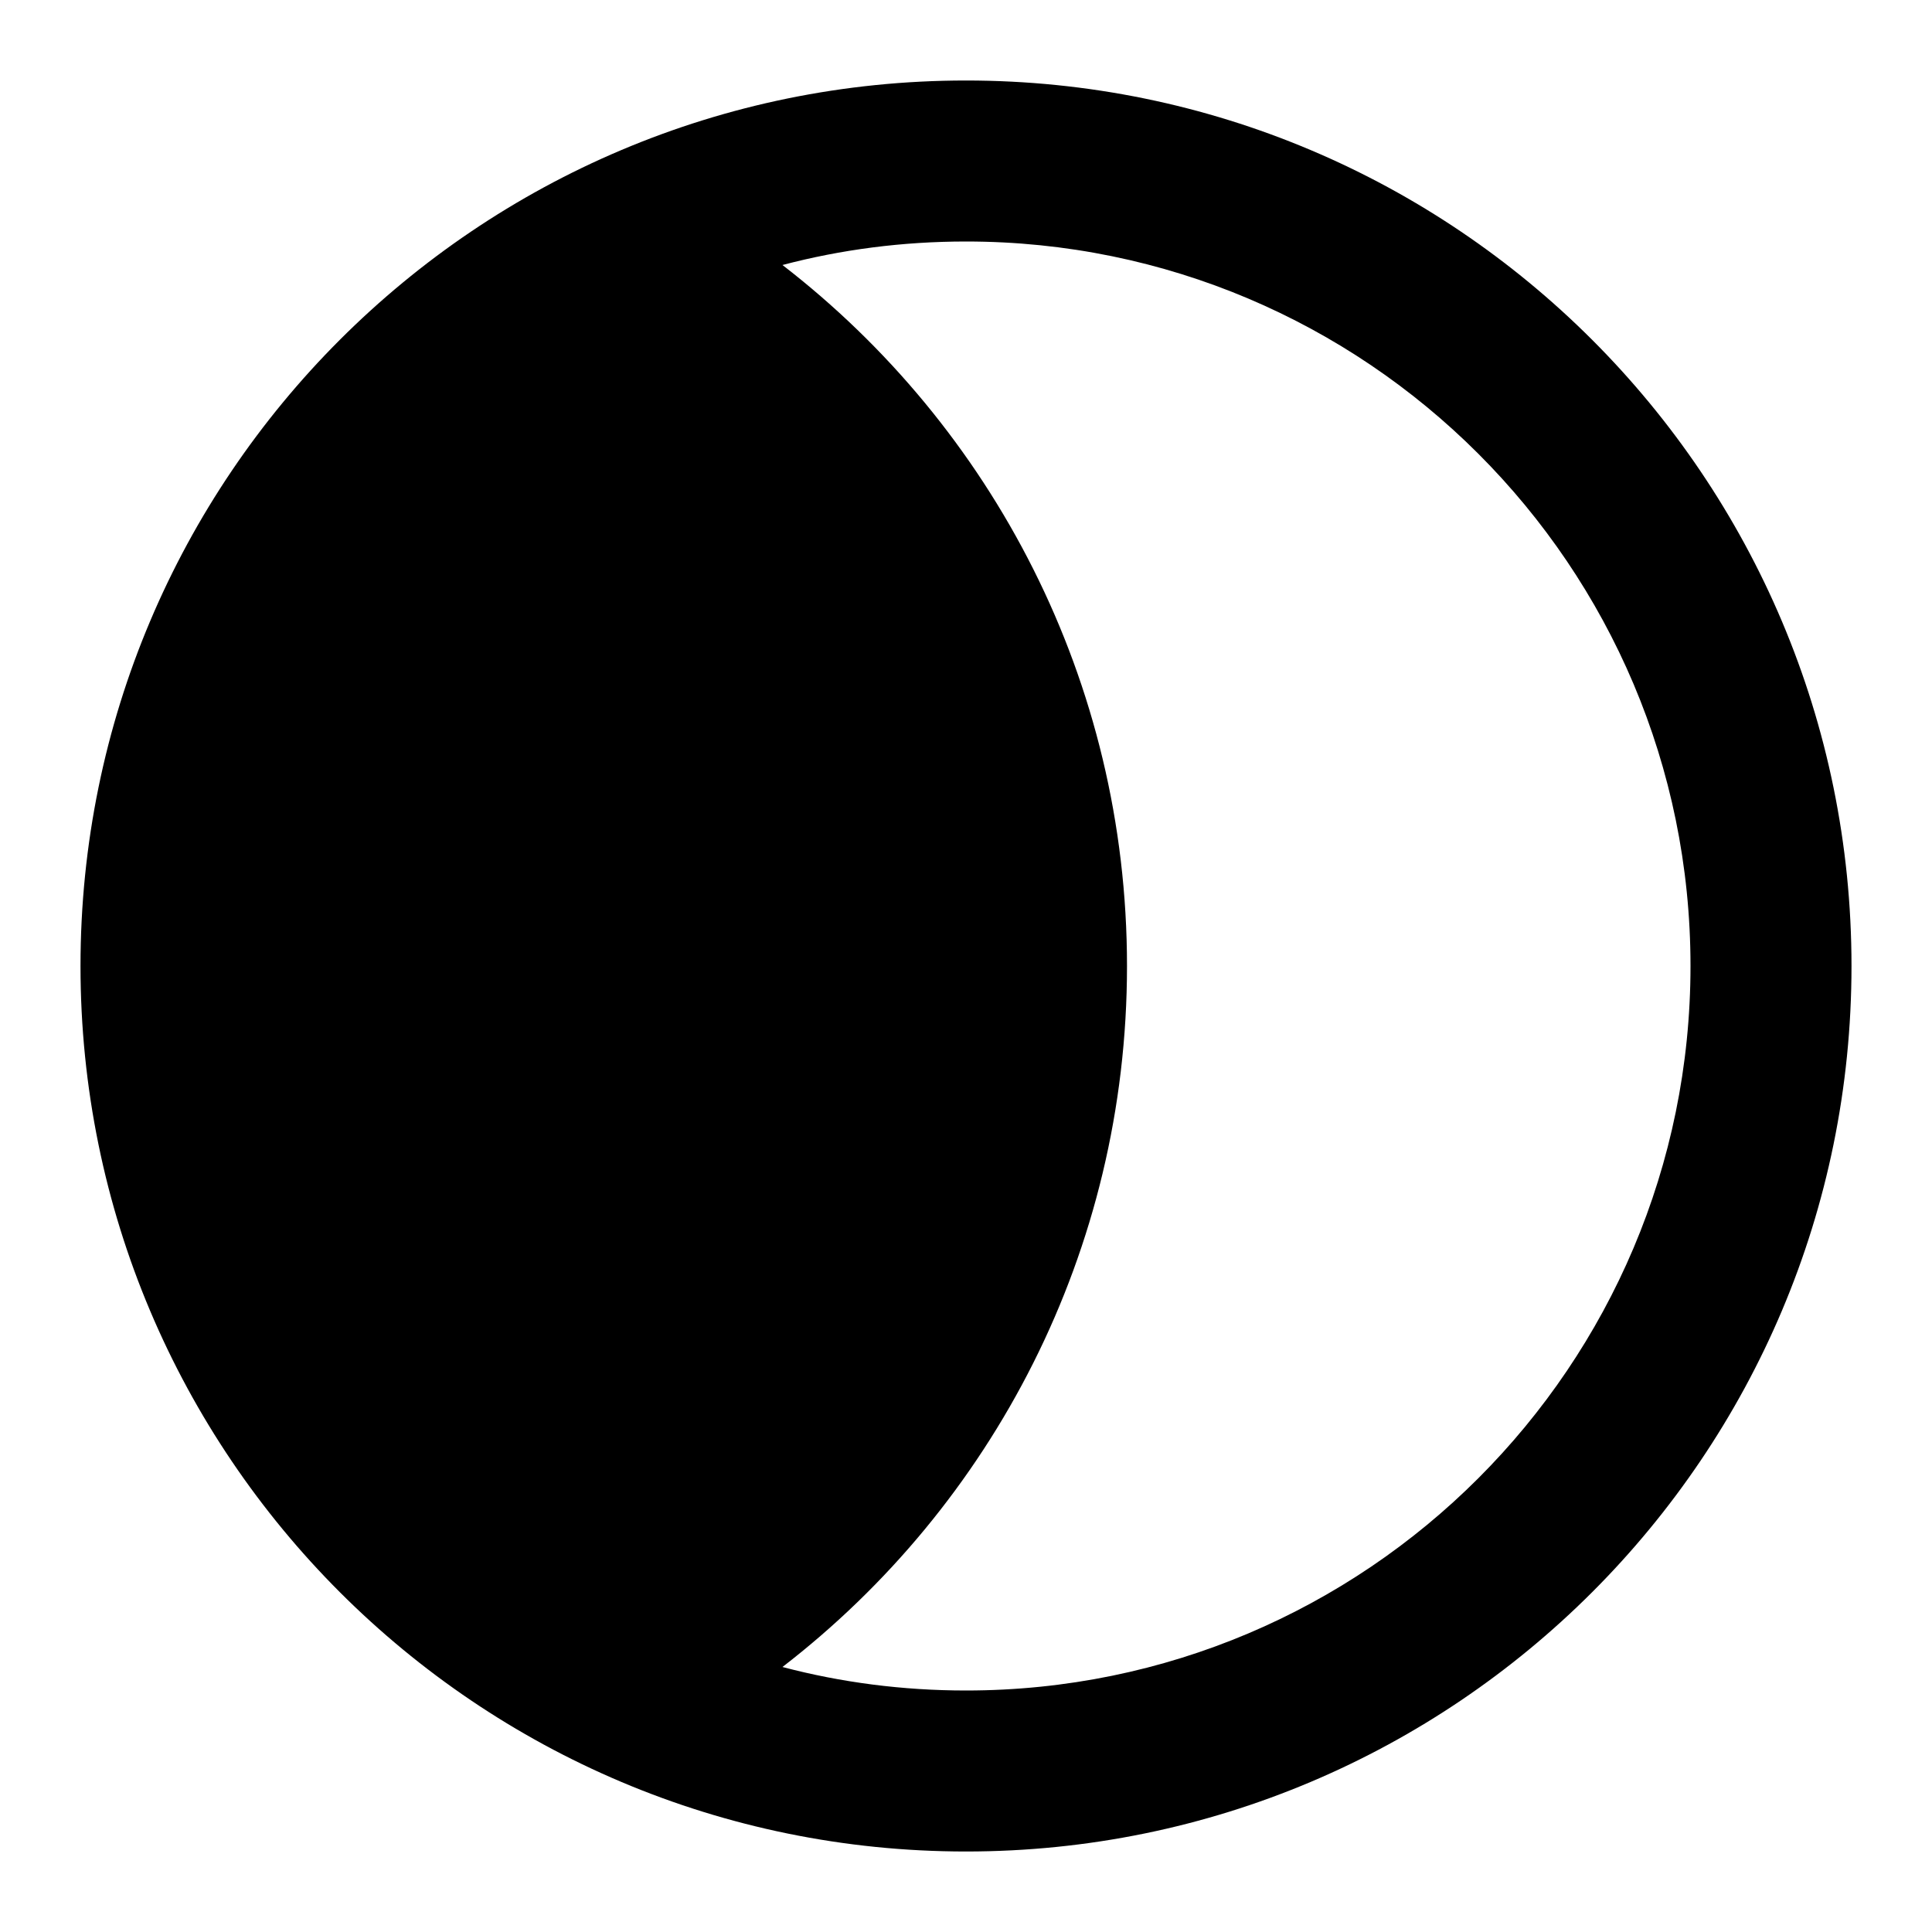
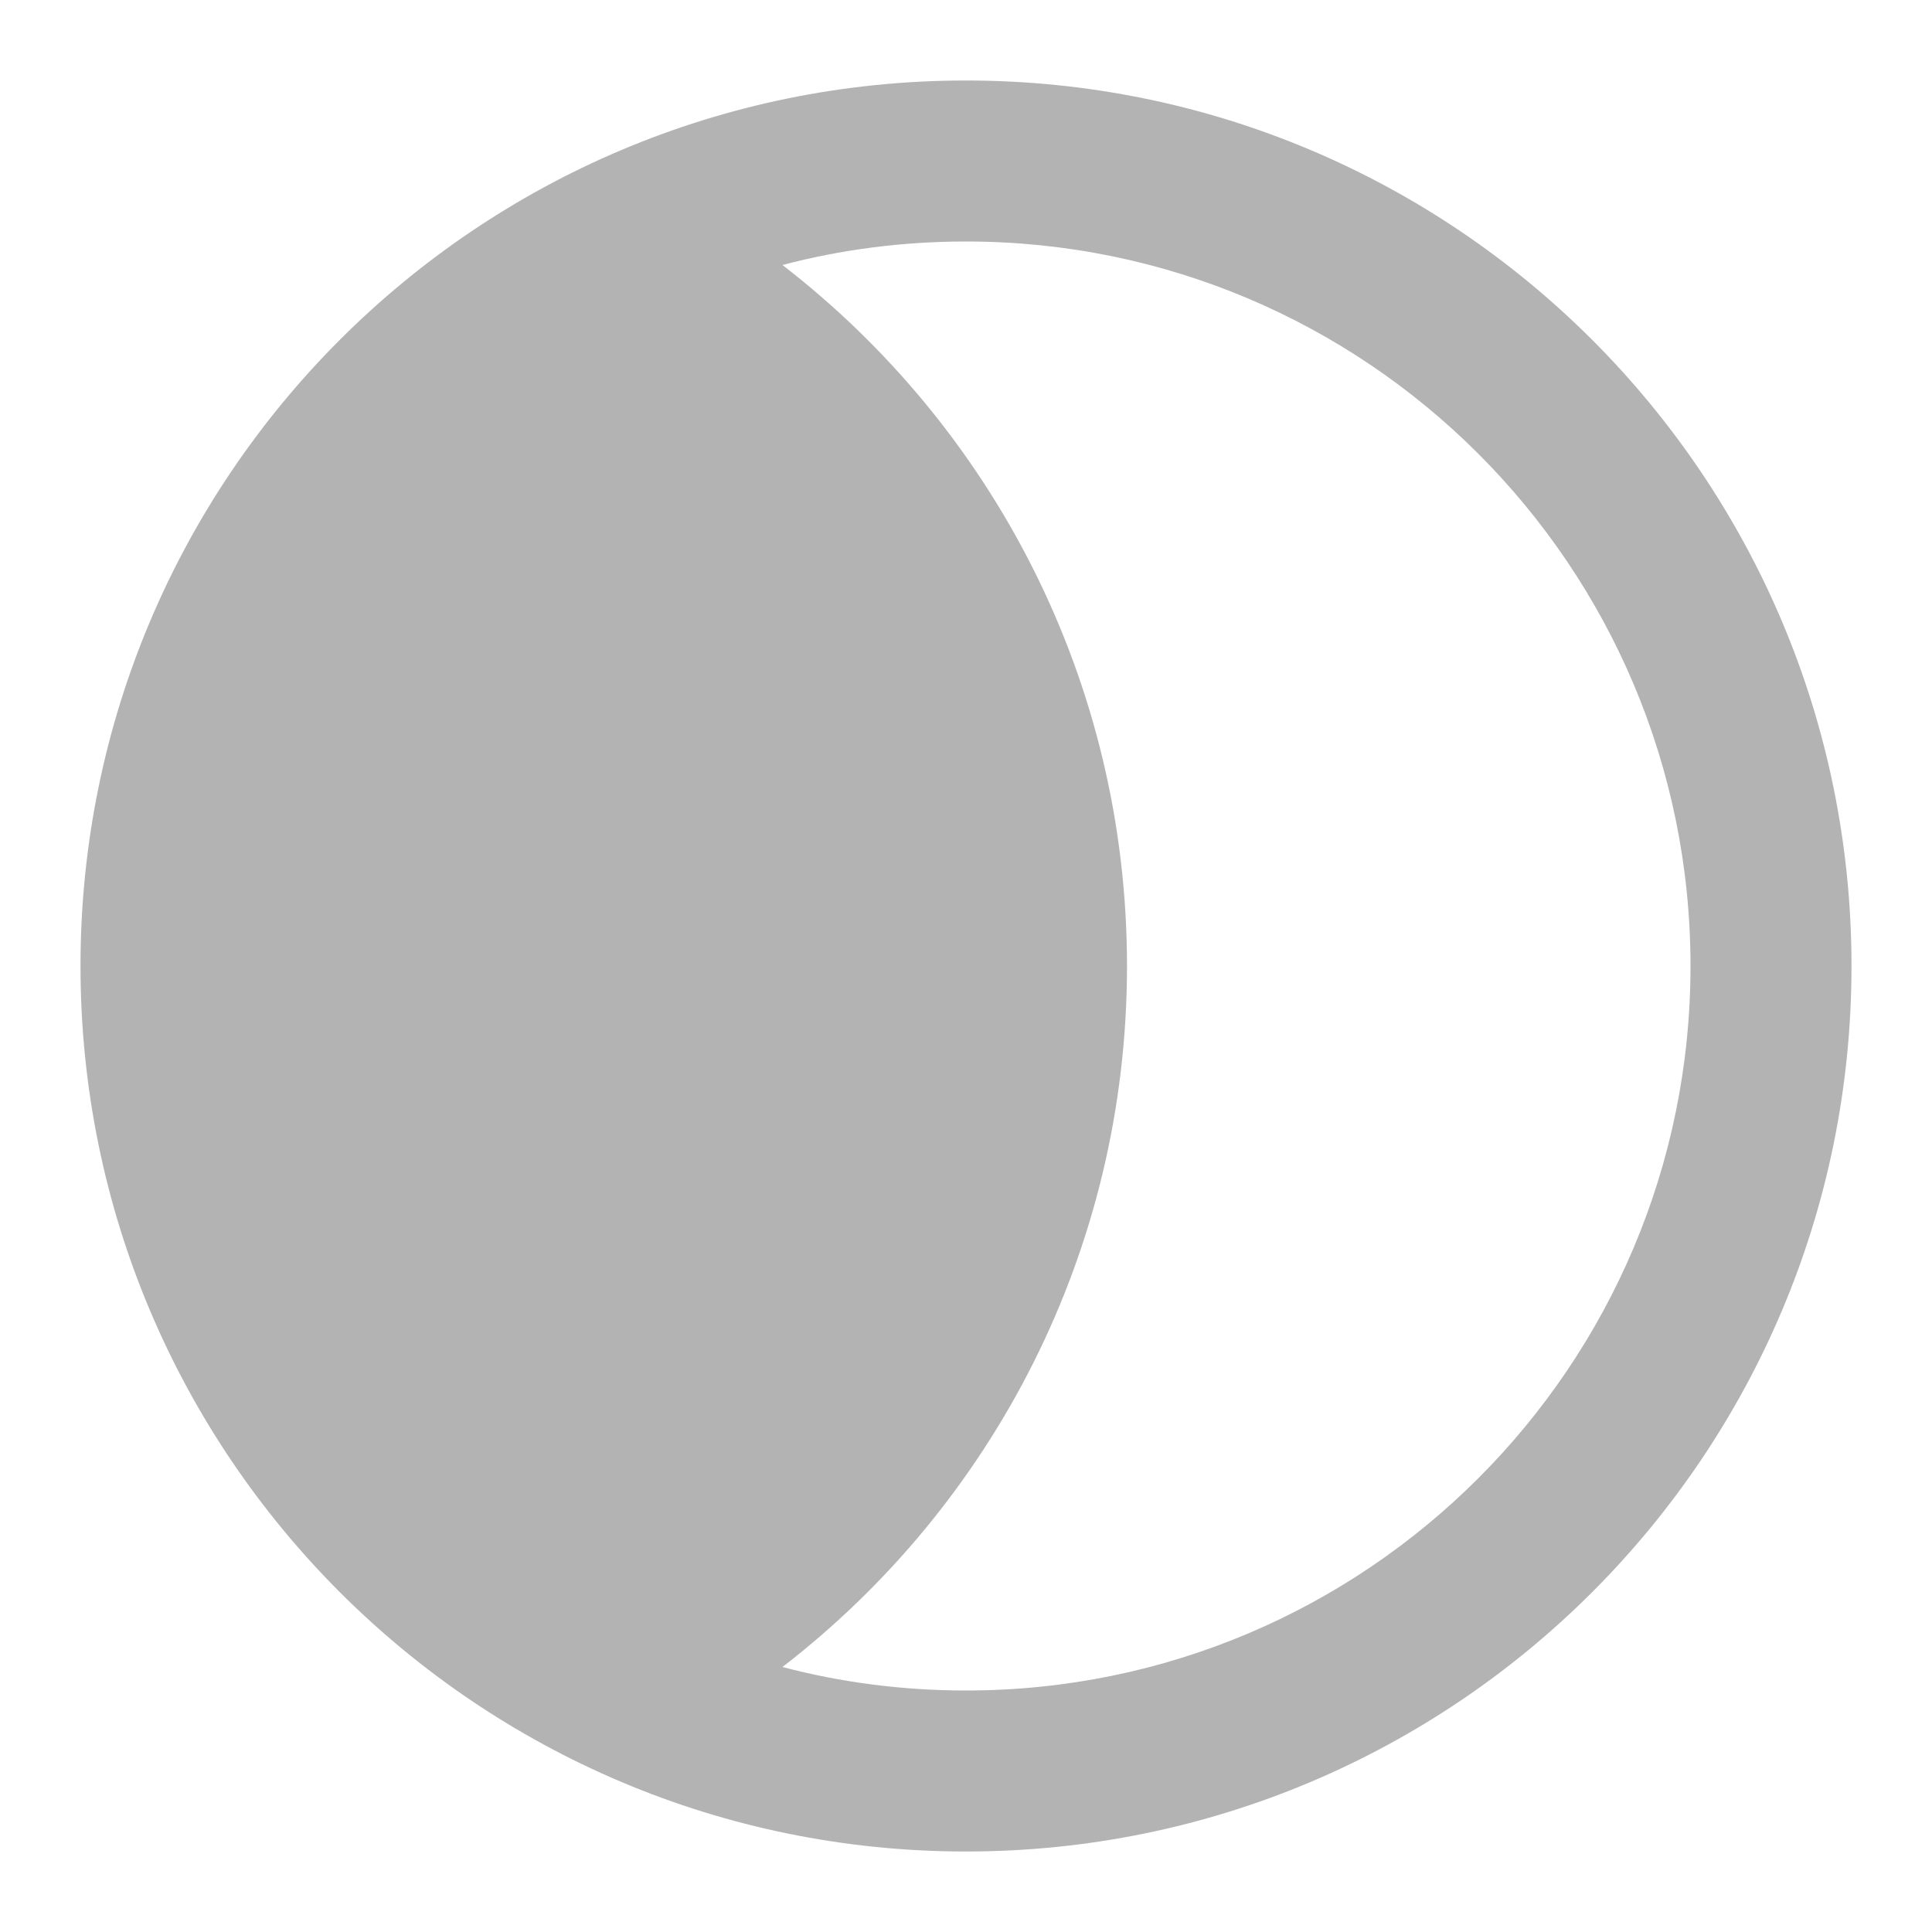
<svg xmlns="http://www.w3.org/2000/svg" width="12" height="12" viewBox="0 0 12 12">
-   <path d="M6 .5C2.962.5.5 2.962.5 6c0 3.038 2.462 5.5 5.5 5.5 3.038 0 5.5-2.462 5.5-5.5C11.5 2.962 9.038.5 6 .5zM4.86 1.646C5.224 1.55 5.606 1.5 6 1.5c2.485 0 4.5 2.015 4.5 4.5 0 2.485-2.015 4.5-4.5 4.5-.394 0-.776-.05-1.14-.146C6.162 9.35 7 7.772 7 6c0-1.772-.838-3.349-2.14-4.354z" fill-rule="evenodd" fill-opacity="1" fill="#000" stroke="none" />
+   <path fill="#b3b3b3" d="M6 .5C2.962.5.5 2.962.5 6c0 3.038 2.462 5.5 5.5 5.5 3.038 0 5.5-2.462 5.5-5.5C11.5 2.962 9.038.5 6 .5zM4.86 1.646C5.224 1.55 5.606 1.5 6 1.5c2.485 0 4.5 2.015 4.5 4.5 0 2.485-2.015 4.5-4.5 4.5-.394 0-.776-.05-1.14-.146C6.162 9.35 7 7.772 7 6c0-1.772-.838-3.349-2.14-4.354z" fill-rule="evenodd" fill-opacity="1" stroke="none" />
</svg>
